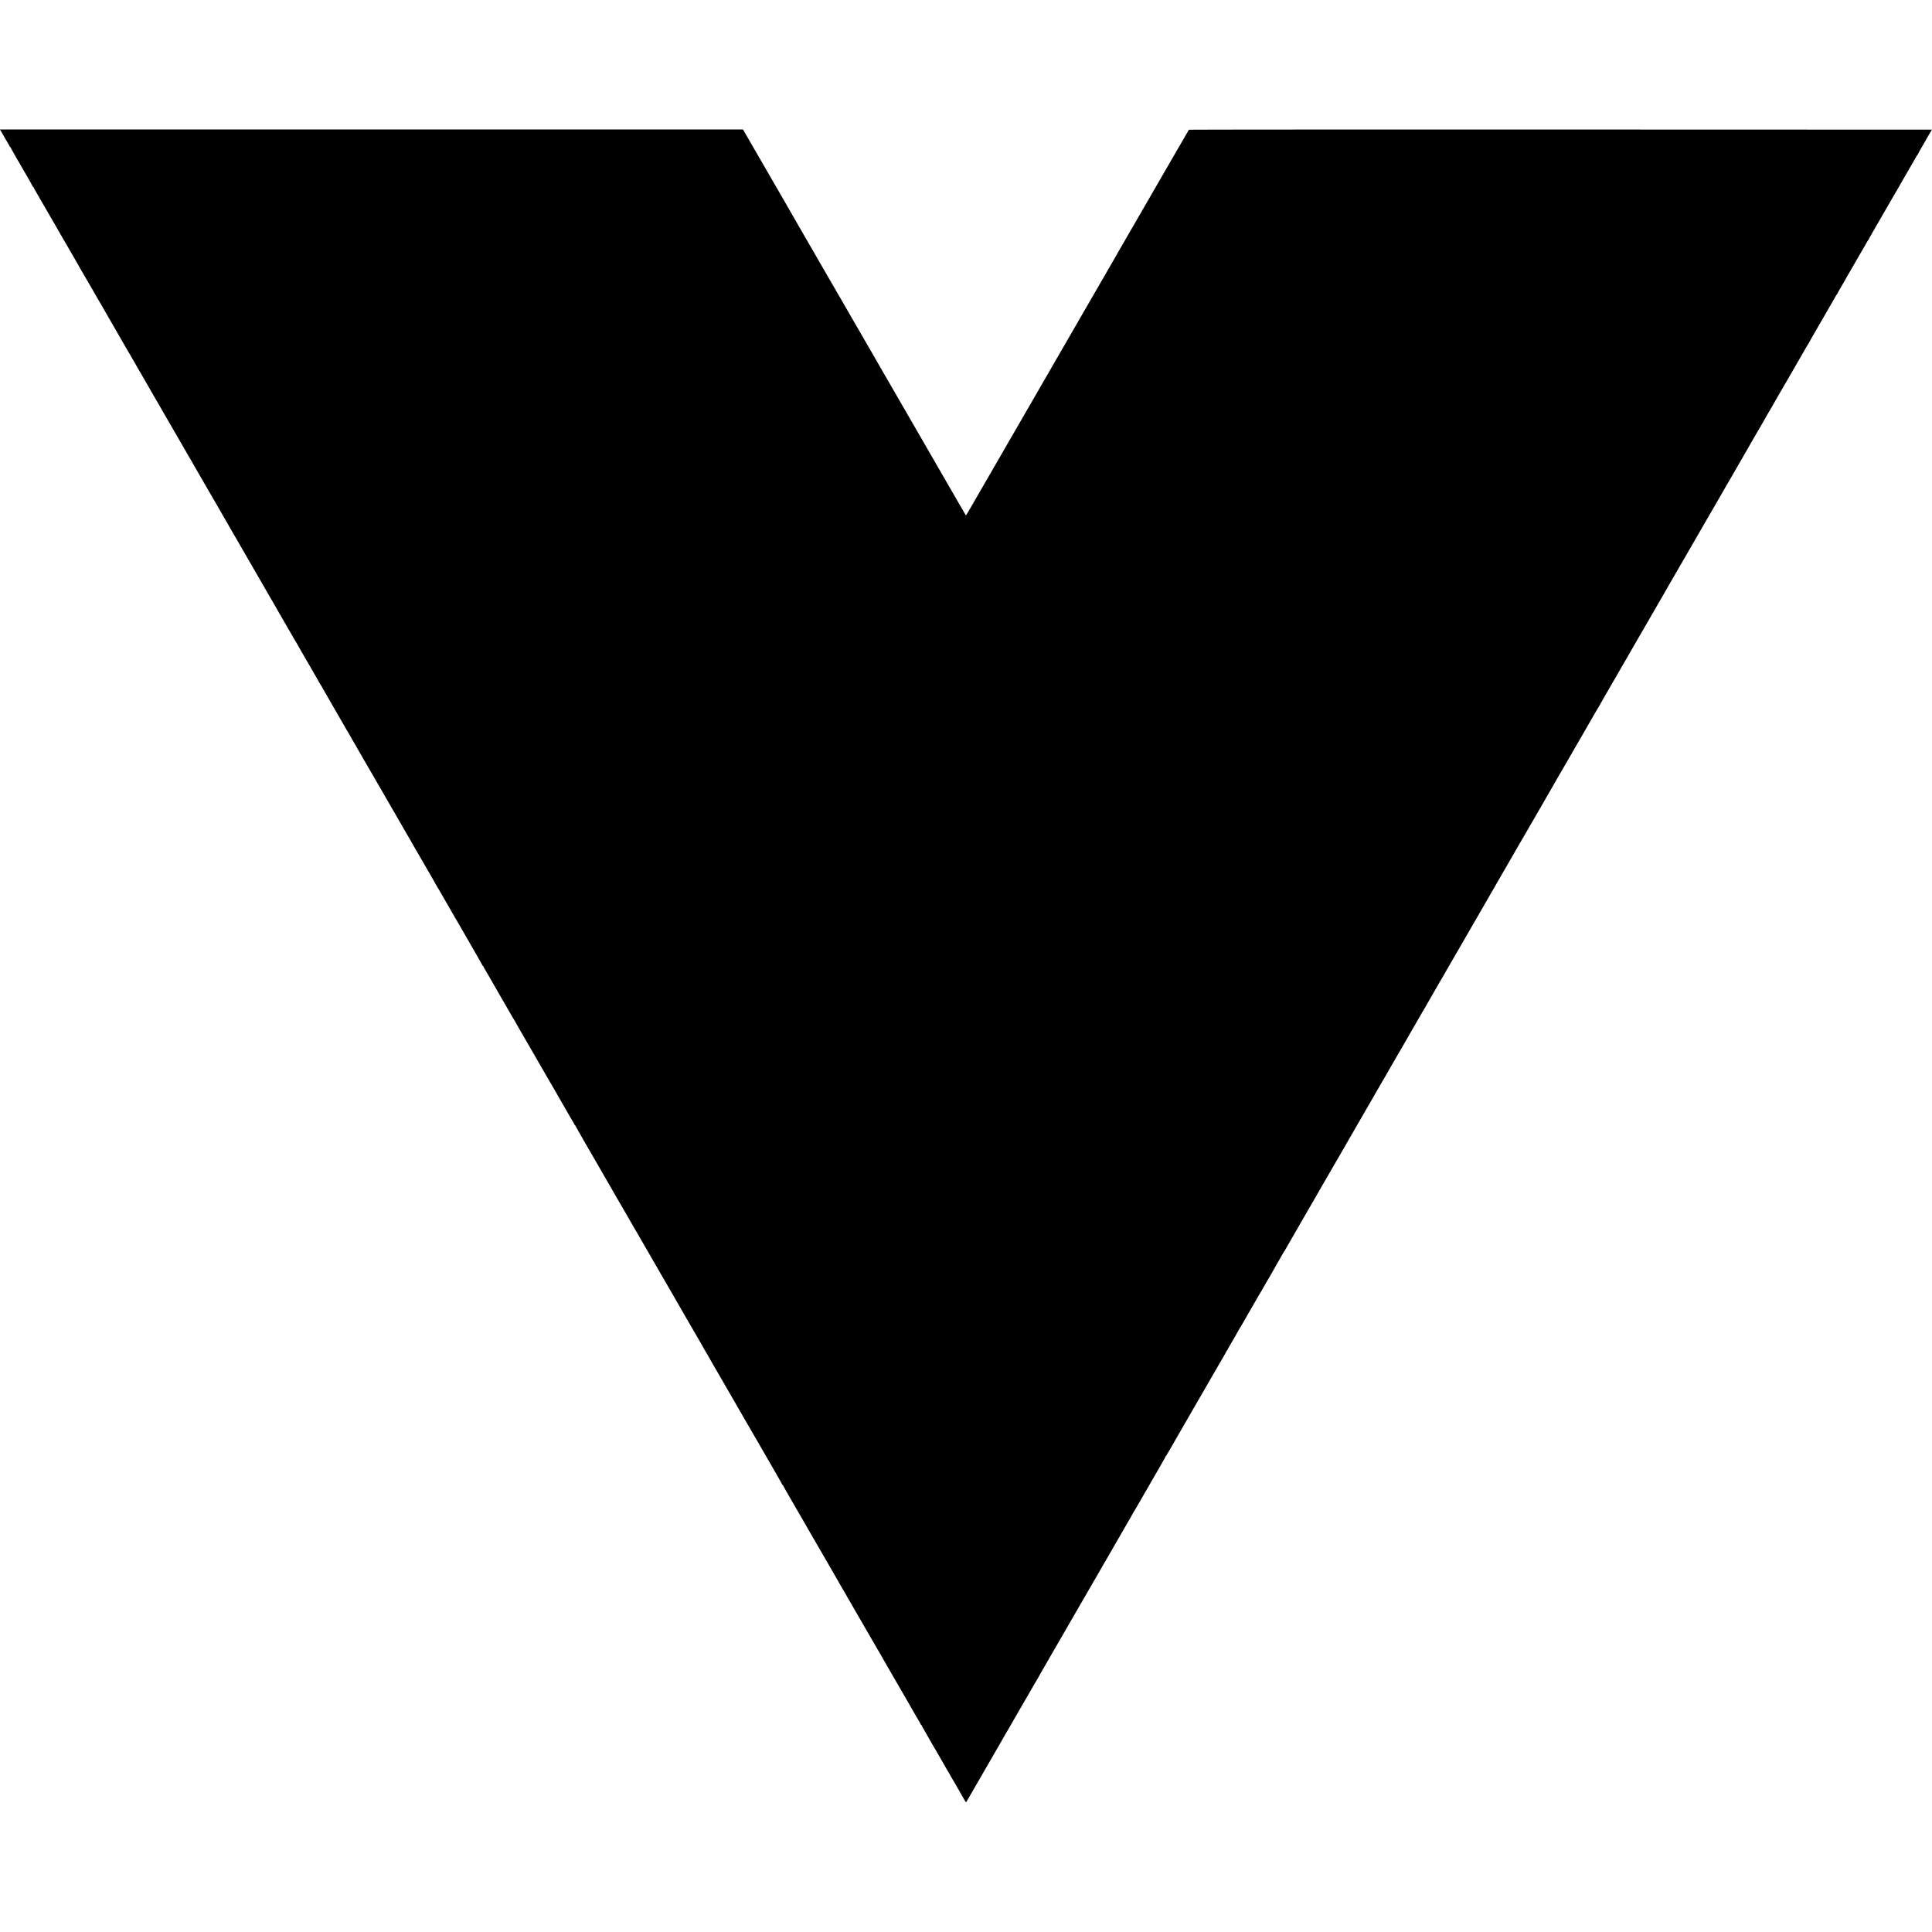
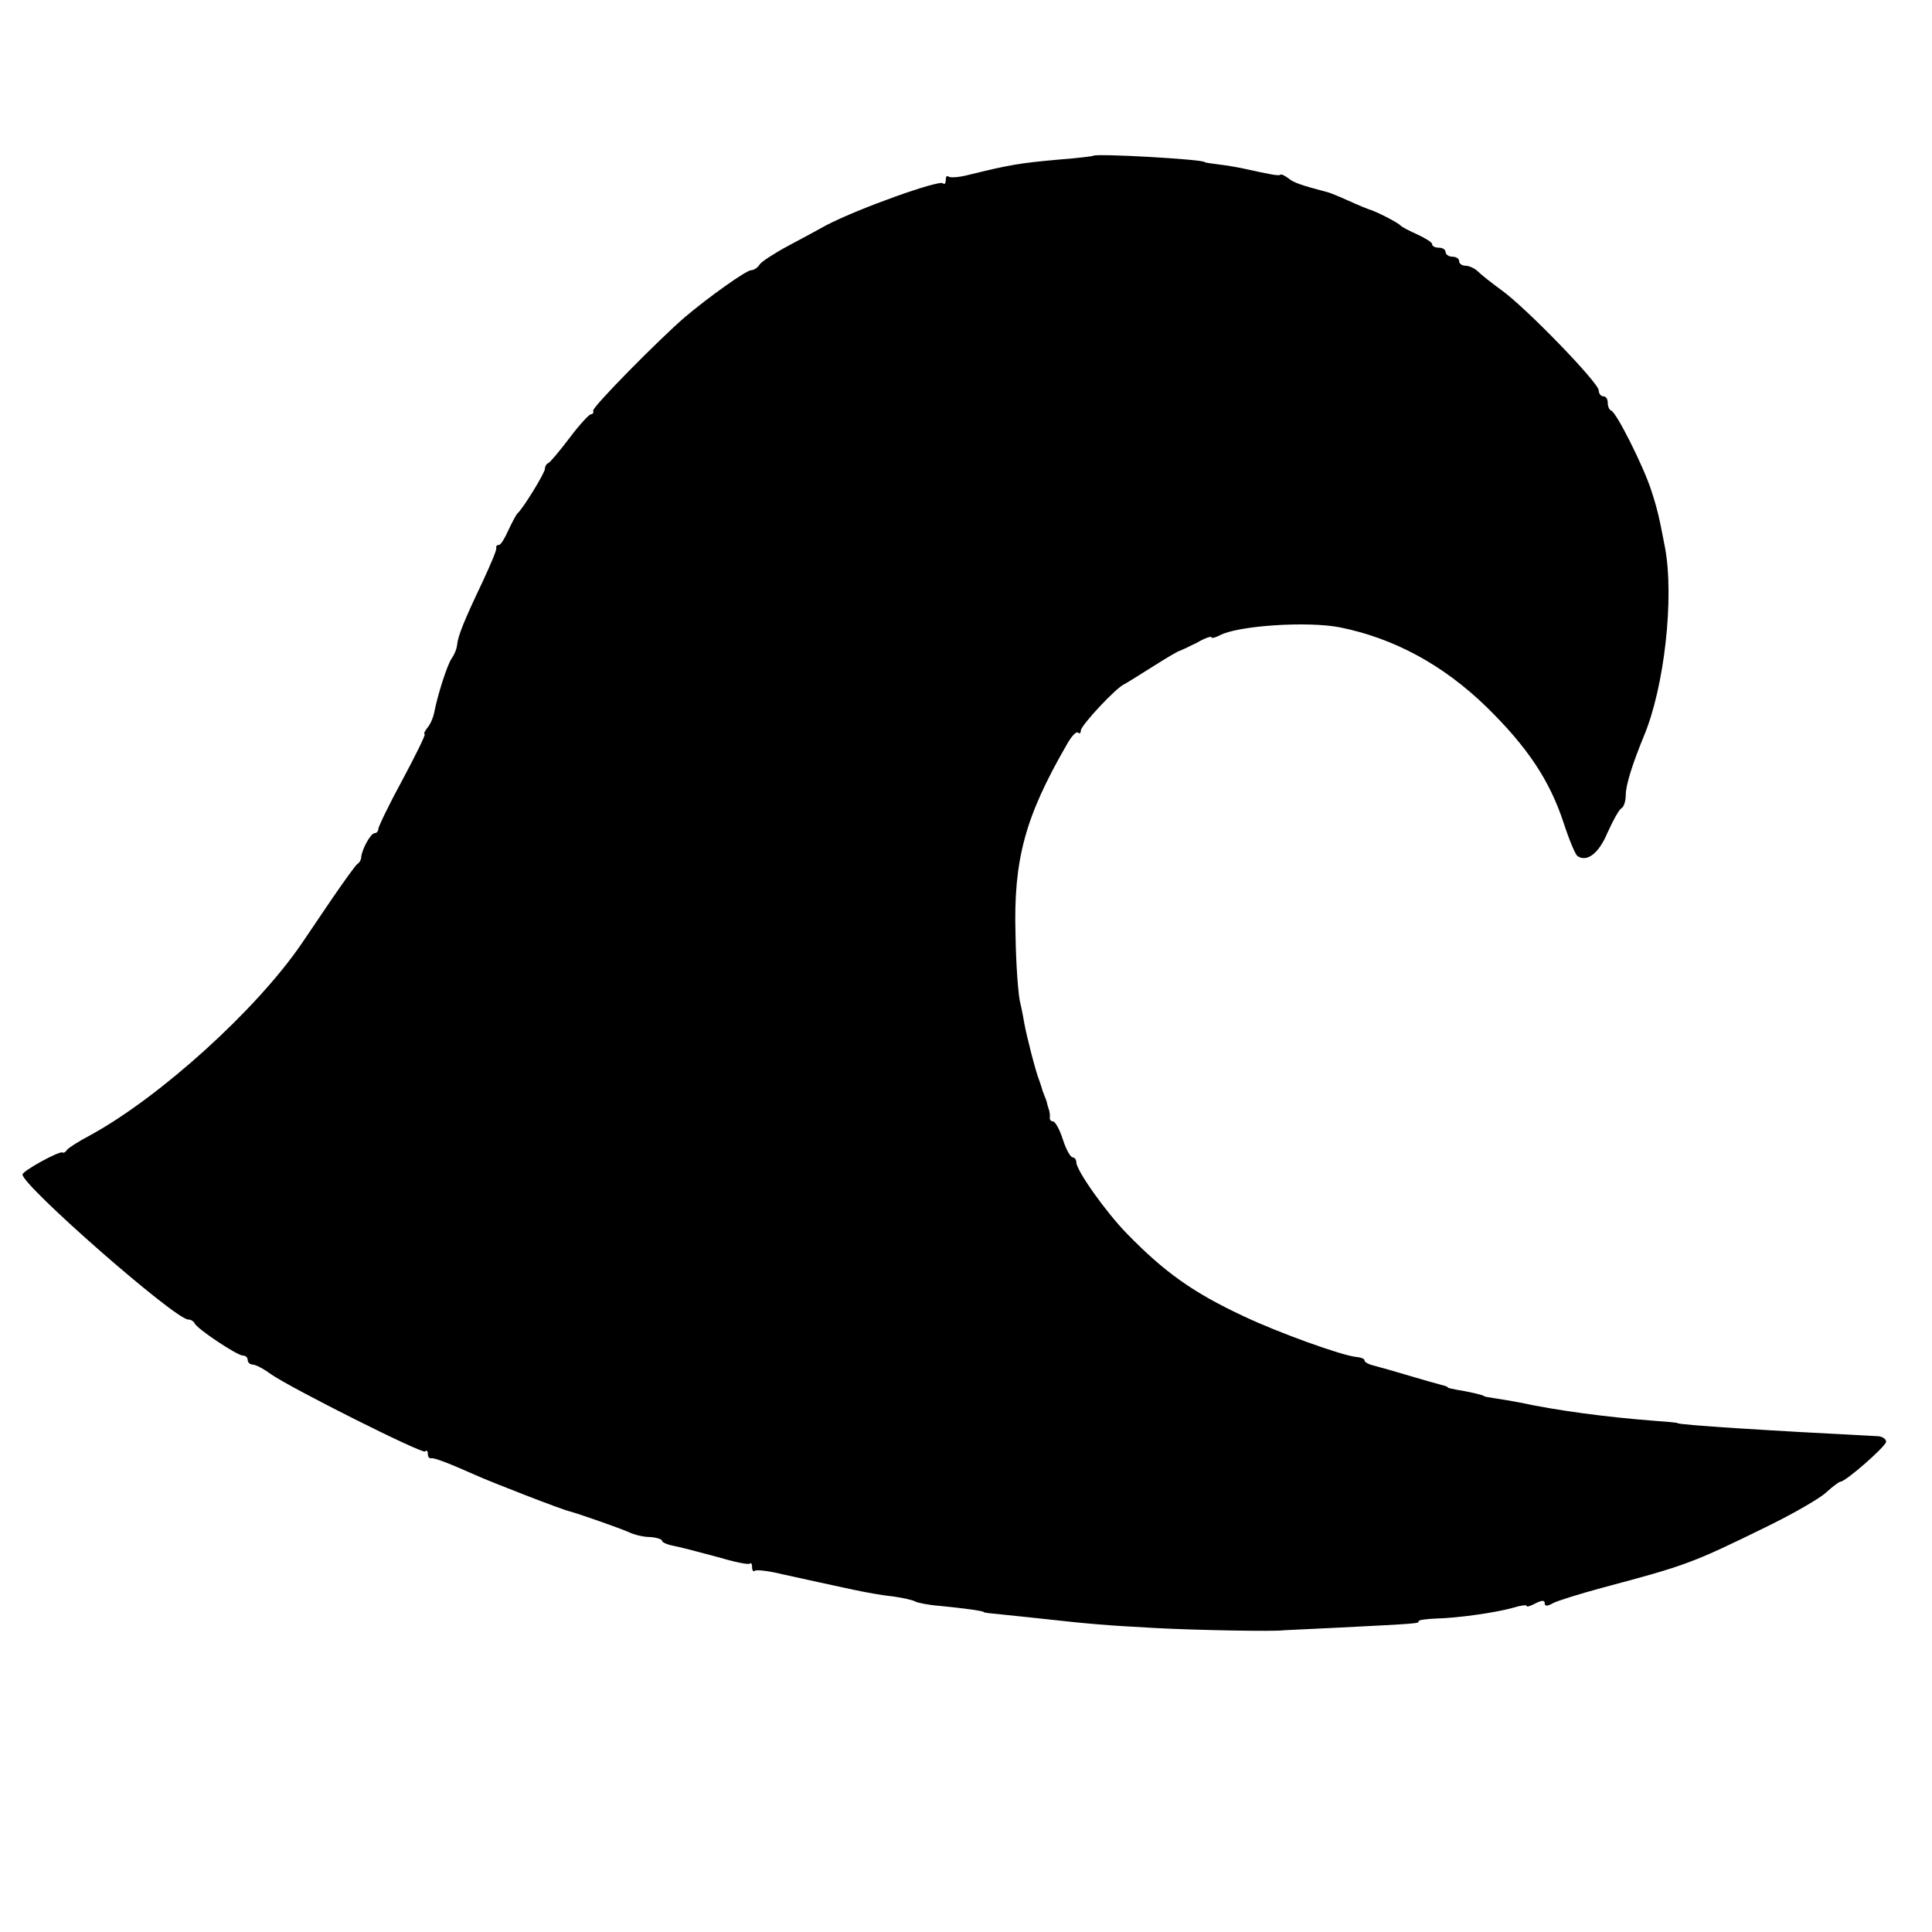
- <svg xmlns="http://www.w3.org/2000/svg" version="1.0" width="16pt" height="16pt" viewBox="0 0 16 16" preserveAspectRatio="xMidYMid meet">
-   <g transform="translate(0,16) scale(0.00032,-0.00032)" fill="#000000" stroke="none">
-     <path d="M18 46618 c45 -75 122 -207 122 -211 0 -2 25 -45 55 -95 30 -50 55 -96 55 -102 0 -5 5 -10 10 -10 6 0 10 -4 10 -9 0 -5 73 -135 161 -288 89 -153 173 -298 187 -323 14 -25 32 -57 41 -72 88 -149 187 -324 189 -335 2 -7 8 -13 13 -13 5 0 9 -4 9 -10 0 -5 46 -89 103 -187 175 -302 490 -846 507 -876 8 -16 20 -36 25 -45 28 -46 290 -498 339 -585 13 -23 74 -129 136 -236 61 -107 123 -215 137 -240 14 -25 29 -50 33 -56 5 -5 23 -37 40 -70 18 -33 38 -67 44 -75 11 -16 21 -33 63 -109 14 -25 29 -50 33 -56 4 -5 21 -35 38 -65 55 -100 261 -455 269 -465 4 -5 14 -21 20 -35 15 -29 41 -75 103 -180 24 -41 52 -88 60 -105 9 -16 57 -100 107 -185 112 -193 362 -626 380 -660 8 -14 23 -38 33 -55 11 -16 23 -37 27 -45 4 -8 26 -46 48 -85 23 -38 53 -90 67 -115 46 -81 64 -113 178 -310 62 -107 121 -210 132 -227 37 -67 56 -99 85 -148 16 -27 32 -57 36 -65 4 -8 15 -27 25 -42 9 -15 53 -89 96 -165 44 -76 177 -307 296 -513 120 -206 268 -463 330 -570 131 -227 117 -203 200 -348 36 -62 73 -125 82 -140 10 -15 21 -34 25 -42 4 -8 20 -37 36 -65 17 -27 38 -65 48 -82 49 -85 64 -111 87 -153 13 -25 28 -49 32 -55 4 -5 78 -134 165 -285 87 -151 166 -288 176 -305 10 -16 26 -43 35 -59 9 -17 125 -217 257 -445 132 -229 253 -441 270 -471 17 -30 45 -79 64 -108 18 -29 33 -54 33 -57 0 -2 20 -37 44 -77 24 -40 123 -212 221 -383 97 -170 190 -330 205 -355 16 -25 39 -65 53 -90 13 -25 81 -144 152 -265 70 -121 137 -238 150 -260 12 -22 37 -65 55 -95 18 -30 43 -73 55 -95 12 -22 48 -85 80 -140 77 -132 163 -280 190 -330 13 -22 71 -123 130 -225 59 -102 116 -199 126 -217 10 -17 29 -50 43 -72 15 -22 26 -43 26 -45 0 -2 27 -50 60 -106 33 -56 60 -103 60 -105 0 -2 55 -98 90 -155 8 -14 182 -316 239 -414 13 -22 45 -79 72 -124 27 -46 49 -86 49 -89 0 -2 14 -24 30 -48 16 -24 30 -46 30 -49 0 -5 74 -135 100 -176 5 -8 24 -42 43 -75 50 -88 58 -101 262 -455 104 -179 199 -345 213 -370 14 -25 28 -49 32 -55 4 -5 17 -26 28 -45 10 -19 62 -109 114 -200 114 -197 133 -230 170 -295 16 -27 33 -57 38 -65 17 -28 96 -165 103 -180 4 -8 16 -28 26 -45 10 -16 77 -131 148 -255 72 -124 181 -313 243 -420 62 -107 121 -209 131 -227 35 -62 323 -560 392 -678 38 -66 83 -145 100 -175 16 -30 33 -59 37 -65 4 -5 17 -27 29 -47 34 -61 56 -100 90 -156 17 -29 31 -55 31 -57 0 -2 17 -32 39 -67 21 -35 134 -229 251 -433 117 -203 235 -407 261 -451 27 -45 49 -85 49 -88 0 -4 8 -19 19 -34 15 -21 200 -341 309 -533 10 -19 33 -58 51 -87 17 -29 31 -54 31 -56 0 -2 25 -44 55 -94 30 -50 55 -95 55 -98 0 -4 6 -15 14 -23 7 -9 27 -41 43 -71 17 -30 170 -297 342 -594 171 -296 311 -542 311 -547 0 -5 5 -9 10 -9 6 0 10 -4 10 -10 0 -5 22 -47 49 -92 27 -46 58 -99 68 -118 24 -43 81 -140 93 -160 5 -8 66 -114 135 -235 69 -121 130 -227 135 -235 12 -21 259 -447 283 -490 10 -19 28 -47 38 -62 11 -14 19 -29 19 -32 0 -3 37 -69 83 -148 99 -170 305 -526 337 -583 13 -22 31 -53 41 -70 11 -16 22 -37 26 -45 7 -14 82 -146 103 -180 14 -24 181 -311 205 -355 13 -22 46 -80 75 -130 29 -49 64 -110 78 -135 14 -25 51 -88 82 -140 31 -52 59 -102 63 -110 4 -8 18 -33 31 -55 205 -353 284 -489 309 -535 17 -30 45 -78 62 -106 18 -28 36 -60 39 -72 4 -12 12 -22 17 -22 5 0 9 -4 9 -10 0 -5 109 -197 241 -427 133 -230 250 -431 259 -448 51 -90 222 -385 280 -485 37 -63 78 -135 92 -160 14 -25 67 -117 118 -205 51 -88 101 -175 111 -193 34 -58 55 -95 149 -257 51 -88 101 -173 110 -190 9 -16 76 -131 147 -255 72 -124 140 -241 151 -260 61 -108 281 -489 355 -615 38 -66 77 -133 87 -150 35 -63 91 -161 100 -175 14 -23 99 -169 128 -220 54 -97 135 -235 142 -245 4 -5 20 -32 35 -60 26 -48 238 -416 276 -480 10 -16 26 -46 37 -65 30 -53 382 -661 403 -695 10 -16 22 -37 26 -45 4 -8 26 -48 50 -88 24 -41 43 -75 43 -77 0 -2 22 -40 50 -85 27 -45 50 -84 50 -86 0 -3 38 -69 83 -147 84 -142 302 -520 340 -587 10 -19 34 -60 52 -90 18 -30 44 -75 57 -100 14 -25 45 -79 70 -120 25 -41 56 -96 70 -121 14 -25 77 -133 138 -240 62 -107 122 -210 132 -229 25 -43 310 -535 337 -581 11 -19 26 -45 34 -59 17 -32 238 -414 266 -460 11 -19 24 -41 28 -49 3 -7 75 -133 160 -278 84 -146 153 -269 153 -274 0 -5 5 -9 10 -9 6 0 10 -4 10 -10 0 -5 82 -150 181 -322 182 -314 201 -346 240 -415 12 -21 80 -139 152 -263 71 -124 141 -245 155 -270 14 -25 28 -49 32 -55 6 -8 145 -248 220 -380 37 -66 209 -362 229 -395 11 -19 24 -42 28 -49 4 -8 67 -118 140 -243 73 -125 133 -230 133 -233 0 -2 15 -28 33 -57 19 -29 47 -78 64 -108 17 -30 53 -93 79 -139 53 -90 82 -141 157 -272 82 -142 115 -199 381 -659 142 -245 268 -463 281 -485 12 -22 71 -125 132 -230 60 -104 172 -298 248 -430 76 -132 146 -253 156 -270 11 -16 22 -36 26 -44 3 -8 30 -54 60 -103 29 -49 53 -91 53 -93 0 -3 18 -34 40 -70 22 -36 40 -67 40 -69 0 -2 37 -66 81 -142 45 -77 98 -168 119 -204 20 -36 47 -81 58 -100 12 -19 27 -47 33 -62 6 -16 15 -28 20 -28 5 0 9 -4 9 -9 0 -6 63 -118 140 -251 77 -133 140 -243 140 -245 0 -2 18 -33 41 -70 22 -37 49 -83 60 -101 10 -19 29 -51 40 -71 25 -45 109 -189 126 -218 7 -11 17 -29 22 -40 6 -11 22 -38 35 -60 14 -22 37 -62 52 -90 14 -27 35 -62 45 -77 11 -14 19 -29 19 -32 0 -3 18 -35 40 -71 22 -36 40 -67 40 -69 0 -2 19 -35 42 -72 23 -38 55 -94 72 -124 26 -47 139 -244 171 -298 6 -9 21 -36 34 -60 28 -48 37 -51 51 -19 6 12 19 36 29 52 10 17 27 46 38 65 11 19 104 181 208 360 103 179 199 345 213 370 14 25 42 74 64 109 21 34 38 65 38 67 0 2 18 33 40 69 22 36 40 67 40 69 0 3 177 310 199 346 16 26 136 234 140 244 2 5 25 44 52 88 27 44 49 81 49 84 0 2 18 34 40 70 22 36 40 67 40 69 0 2 20 36 43 77 35 58 169 289 297 513 9 17 50 86 90 155 40 69 86 150 103 180 16 30 35 62 41 70 6 8 16 24 22 35 35 64 72 129 167 293 59 100 116 199 127 220 11 20 30 53 41 72 43 72 1070 1850 1121 1940 14 25 65 113 113 195 48 83 96 166 107 185 10 19 28 50 38 68 11 18 73 124 137 235 64 111 175 303 246 427 71 124 173 299 225 390 52 91 116 202 143 248 27 45 49 85 49 89 0 4 6 14 14 22 7 9 28 43 46 76 26 47 251 436 378 655 11 19 29 51 40 70 11 19 101 176 201 348 99 172 181 317 181 323 0 5 5 9 10 9 6 0 10 5 10 11 0 6 8 23 18 37 11 15 32 52 49 82 16 30 130 228 253 440 122 212 234 405 248 430 13 25 39 70 57 100 39 65 69 117 130 225 25 44 50 87 55 95 12 19 78 134 220 380 61 107 129 224 150 260 161 277 222 382 246 425 15 28 47 83 71 123 24 41 43 78 43 83 0 5 4 9 8 9 4 0 13 12 19 28 7 15 23 45 36 67 66 110 277 478 277 483 0 3 6 13 14 21 7 9 27 41 43 71 17 30 45 80 63 110 34 57 375 649 394 685 6 11 16 27 22 35 6 8 26 42 44 75 18 33 41 74 51 90 10 17 24 41 32 55 54 97 72 128 88 152 11 14 19 28 19 30 0 3 79 141 175 308 96 167 175 305 175 308 0 3 6 13 14 21 7 9 26 39 41 66 33 60 276 483 338 587 24 40 46 80 50 88 4 8 13 24 20 35 14 23 95 163 125 215 11 19 52 91 92 160 40 69 80 139 90 155 9 17 103 179 207 360 105 182 200 346 211 365 103 181 463 802 489 845 7 11 15 27 19 35 4 8 29 51 55 95 64 110 828 1433 848 1470 9 17 24 41 33 55 9 14 29 48 45 77 15 28 52 93 82 145 30 51 62 107 71 123 17 30 231 398 400 690 51 88 103 179 115 202 12 23 26 48 32 55 6 7 24 38 40 68 17 30 61 107 98 170 37 63 84 144 103 180 19 36 41 72 48 81 8 8 14 18 14 21 0 4 27 51 59 106 32 55 72 124 89 154 16 29 71 125 122 213 51 88 104 180 118 205 13 25 28 50 32 55 4 6 17 26 28 45 11 19 45 80 77 135 31 55 66 116 77 135 11 19 88 152 171 295 401 694 620 1072 650 1125 11 19 87 152 170 295 83 143 158 273 166 288 9 16 21 36 26 45 6 9 31 52 55 96 25 43 54 94 66 115 11 20 95 164 186 321 91 157 173 299 182 315 9 17 26 46 37 65 12 19 66 114 121 210 56 96 108 186 117 200 8 14 24 40 34 59 24 45 383 664 412 713 5 9 17 29 26 45 15 28 120 210 241 419 36 61 68 117 72 125 4 8 12 23 19 34 35 57 245 420 262 453 11 20 35 61 53 90 17 29 32 54 32 56 0 3 28 51 62 108 33 57 70 119 80 138 10 19 23 42 28 50 5 8 32 53 59 100 27 47 149 258 271 470 122 212 234 405 248 430 30 53 62 108 80 135 6 11 15 27 19 35 4 8 85 150 181 315 96 165 187 323 202 350 31 56 116 202 130 225 5 8 25 42 43 75 19 33 92 159 162 280 149 257 157 271 202 350 19 33 38 67 43 75 9 14 228 392 275 475 12 22 55 96 95 165 40 69 80 139 90 155 24 42 202 350 221 383 9 15 27 47 41 72 14 25 75 131 136 236 61 106 121 210 134 232 99 172 271 470 279 482 5 8 23 40 40 70 18 30 81 141 142 245 60 105 121 210 135 235 14 25 71 124 127 220 56 96 143 247 194 335 51 88 96 167 102 175 14 24 180 311 204 355 23 43 340 590 356 615 5 8 50 87 101 175 171 301 517 898 582 1008 25 43 46 81 46 83 0 2 12 23 27 47 14 23 40 67 56 97 16 30 35 62 42 70 7 8 15 22 18 30 4 8 20 38 37 65 16 28 33 57 37 65 6 12 111 196 143 250 5 8 55 95 112 193 57 98 113 195 126 215 12 20 27 46 32 57 6 11 14 27 20 35 5 8 76 130 156 270 80 140 165 287 187 325 23 39 52 90 66 115 13 25 30 52 37 61 8 8 14 18 14 21 0 4 41 77 92 165 50 87 175 302 276 478 101 176 208 360 236 408 28 49 67 117 86 152 19 35 41 70 48 77 6 6 12 15 12 19 0 7 124 224 167 291 12 21 23 40 23 42 0 2 21 40 46 83 26 43 55 92 64 109 54 95 327 568 354 614 19 30 45 75 59 100 71 128 82 145 89 148 4 2 8 8 8 13 0 5 42 82 94 172 311 538 496 858 518 897 14 25 40 70 58 100 18 30 42 71 53 90 10 19 79 139 152 265 73 127 142 246 153 265 10 19 43 76 72 125 29 50 63 108 75 130 65 116 80 140 87 143 4 2 8 8 8 12 0 8 114 212 140 250 6 8 14 24 20 35 5 11 54 97 108 190 l100 170 -9611 3 c-5286 1 -9614 -1 -9618 -5 -5 -6 -419 -719 -619 -1068 -89 -155 -267 -463 -323 -560 -38 -66 -81 -140 -95 -165 -31 -56 -263 -457 -526 -910 -110 -190 -224 -388 -254 -440 -29 -52 -61 -109 -71 -125 -23 -39 -243 -420 -268 -465 -11 -19 -204 -352 -428 -740 -224 -388 -477 -826 -563 -975 -85 -148 -185 -322 -222 -385 -37 -63 -120 -207 -185 -320 -65 -113 -177 -306 -248 -430 -72 -124 -172 -297 -222 -385 -51 -88 -142 -245 -202 -350 -131 -226 -247 -427 -408 -705 -65 -113 -249 -432 -410 -710 -160 -278 -388 -673 -506 -877 -118 -205 -216 -373 -219 -373 -3 0 -52 82 -109 183 -58 100 -144 250 -192 332 -95 164 -402 696 -647 1120 -85 149 -228 396 -317 550 -212 365 -982 1700 -1008 1745 -10 19 -43 76 -72 125 -29 50 -64 110 -77 135 -14 25 -63 110 -110 190 -47 80 -96 165 -110 190 -14 25 -99 171 -188 325 -89 154 -174 300 -188 325 -13 25 -64 113 -112 195 -48 83 -140 242 -205 355 -65 113 -183 317 -263 454 -79 137 -152 264 -163 282 -50 89 -335 583 -354 614 -12 19 -34 58 -50 85 -15 28 -129 226 -253 440 -124 215 -235 408 -247 430 -12 22 -69 121 -127 220 -58 99 -226 389 -373 645 -148 256 -324 561 -392 678 -67 117 -134 232 -147 255 -13 23 -33 59 -46 80 l-22 37 -9615 0 -9615 0 20 -32z" />
-   </g>
+ <svg xmlns="http://www.w3.org/2000/svg" version="1" width="572" height="572" viewBox="0 0 429 429">
+   <path d="M242.7 34.6c-.1.1-3.3.5-7.2.8-9.1.8-11.4 1.2-20.7 3.5-2 .5-3.9.6-4.2.3-.4-.3-.6.1-.6.8 0 .7-.3 1.1-.6.7-.9-.8-18.8 5.6-25.9 9.3-1.6.9-5.5 3-8.5 4.6-3 1.6-5.9 3.5-6.3 4.1-.4.7-1.3 1.3-1.9 1.3-1.1 0-9.5 6-14.7 10.4-5.8 5-20.6 20-20.4 20.8.2.4-.1.8-.5.8s-2.6 2.4-4.7 5.2c-2.2 2.9-4.3 5.4-4.7 5.6-.5.2-.8.8-.8 1.3 0 .9-4.9 8.9-6.1 9.9-.3.3-1.2 2-2 3.7-.8 1.8-1.7 3.3-2.1 3.3-.5 0-.7.3-.6.7.1.5-1.3 3.7-3 7.4-4.2 8.8-5.5 12.1-5.7 14.1-.1 1-.7 2.3-1.2 3-.9 1.2-3.1 7.9-3.9 12.1-.2 1-.8 2.5-1.5 3.3-.6.8-.9 1.4-.6 1.4.3 0-1.9 4.5-4.9 10.1-3 5.5-5.4 10.5-5.4 11s-.4.9-.8.9c-.9 0-2.9 3.7-3 5.4 0 .5-.4 1.2-.9 1.5-.4.3-3 3.9-5.8 8-2.7 4-5.7 8.4-6.5 9.6-10.1 14.8-31.6 34.2-47 42.6-2.5 1.3-4.8 2.8-5.1 3.2-.3.5-.8.8-1 .6-.7-.4-8.9 4.1-8.9 4.9 0 2.5 33.9 32.2 36.8 32.2.6 0 1.2.4 1.4.8.4 1.2 9.5 7.2 10.7 7.2.6 0 1.1.4 1.1 1 0 .5.5 1 1.1 1 .6 0 2.4.9 4 2.1 4.6 3.2 33.7 17.8 34.3 17.2.3-.4.6-.1.6.5 0 .7.3 1.1.8 1 .7-.1 4.1 1.2 9.7 3.7 3.5 1.6 19.5 7.8 21 8.1 1.6.4 10.8 3.6 13.1 4.6 1.2.6 3.3 1.1 4.8 1.1 1.4.1 2.6.5 2.6.8 0 .4 1.2.9 2.8 1.2 1.5.3 5.7 1.4 9.4 2.4 3.7 1.1 7 1.8 7.3 1.5.3-.3.5.1.5.8 0 .7.3 1.1.6.8.3-.3 3.1 0 6.3.8 3.2.7 6.9 1.5 8.2 1.8 1.3.3 4.7 1 7.4 1.6 2.8.6 6.7 1.3 8.9 1.5 2.1.3 4.3.8 4.8 1.1.5.3 3 .8 5.6 1 5.1.5 9.7 1.1 9.7 1.4 0 .1 1.8.3 4 .5s6.5.7 9.5 1c9.9 1.1 13.4 1.4 24.5 2 9.2.5 26.7.8 28.5.5.3 0 5.9-.3 12.5-.6 17.7-.9 17.5-.9 17.5-1.4 0-.3 1.7-.5 3.8-.6 4.8-.1 13.3-1.3 17.2-2.4 1.6-.5 3-.7 3-.4 0 .3.9 0 2-.6 1.4-.7 2-.7 2 0s.6.7 1.8 0c.9-.5 6-2.1 11.2-3.5 18.4-4.9 19.8-5.4 36.7-13.7 5.7-2.8 11.4-6.1 12.8-7.4 1.4-1.3 2.9-2.4 3.2-2.4 1.1 0 9.8-7.6 10.1-8.8.1-.6-.8-1.3-2-1.3-23.5-1.2-44.3-2.5-44.3-2.9 0-.1-2.2-.3-5-.5-10.6-.8-21.9-2.3-30.2-4.1-1.6-.3-3.9-.7-5.3-.9-1.4-.2-2.5-.4-2.5-.5 0-.2-3.4-1-6-1.4-1.1-.2-2-.4-2-.5 0-.2-.7-.4-1.5-.6-.8-.2-4-1.1-7-2-3-.9-6.5-1.9-7.7-2.2-1.3-.3-2.3-.8-2.3-1.2 0-.4-.8-.7-1.9-.8-3.1-.3-17.1-5.3-25.1-9.1-11.1-5.2-17.4-9.7-25.7-18.2-4.7-4.8-11.3-14.1-11.3-15.9 0-.6-.4-1.1-.8-1.1-.5 0-1.5-1.8-2.2-4-.7-2.2-1.7-4-2.2-4-.4 0-.7-.3-.7-.8.1-.4 0-1-.1-1.5-.1-.4-.4-1.2-.5-1.7-.1-.6-.4-1.2-.5-1.5-.1-.3-.3-.8-.5-1.3-.1-.4-.4-1.4-.7-2.2-.8-1.9-2.8-9.8-3.3-12.5-.2-1.1-.6-3.4-1-5-.4-1.7-.9-8.3-1-14.8-.5-16.8 2.1-26.3 11.4-42.4 1-1.8 2.1-3 2.5-2.6.3.3.6.1.6-.5 0-1.1 7.9-9.6 9.7-10.3.4-.2 3.3-2 6.3-3.9s5.7-3.5 6-3.5c.3-.1 2-.9 3.8-1.8 1.7-1 3.2-1.5 3.2-1.2 0 .3.8.1 1.8-.4 4-2.2 19.6-3.2 26.7-1.8 12 2.4 22.9 8.3 32.5 17.6 9.2 9 14.1 16.4 17.2 25.8 1.2 3.7 2.6 7.1 3.1 7.4 2.1 1.4 4.7-.6 6.6-5.1 1.2-2.7 2.6-5.2 3.1-5.5.6-.3 1-1.7 1-3 0-2.2 1.5-6.9 4-13 4.6-10.9 6.8-30.9 4.7-42-1.3-6.7-1.6-8.2-3.1-12.8-1.7-5.2-7.6-17-8.8-17.5-.5-.2-.8-1-.8-1.8s-.4-1.4-1-1.4c-.5 0-1-.6-1-1.3 0-1.7-16.2-18.4-21.5-22.2-2.2-1.6-4.6-3.5-5.3-4.2-.7-.7-2-1.3-2.8-1.3-.8 0-1.4-.5-1.4-1 0-.6-.7-1-1.5-1s-1.5-.5-1.5-1c0-.6-.7-1-1.5-1s-1.5-.3-1.5-.8c0-.4-1.5-1.3-3.2-2.1-1.8-.8-3.5-1.7-3.8-2-.4-.6-5.7-3.3-7-3.6-.3-.1-2.3-.9-4.5-1.9-2.2-1-4.4-1.9-5-2-5.3-1.4-7.2-2-8.4-3-.8-.6-1.6-1-1.8-.8-.3.3-2 0-8.3-1.4-1.4-.3-3.8-.7-5.5-.9-1.6-.2-3-.4-3-.5 0-.6-24.2-2-24.8-1.4z" />
</svg>
